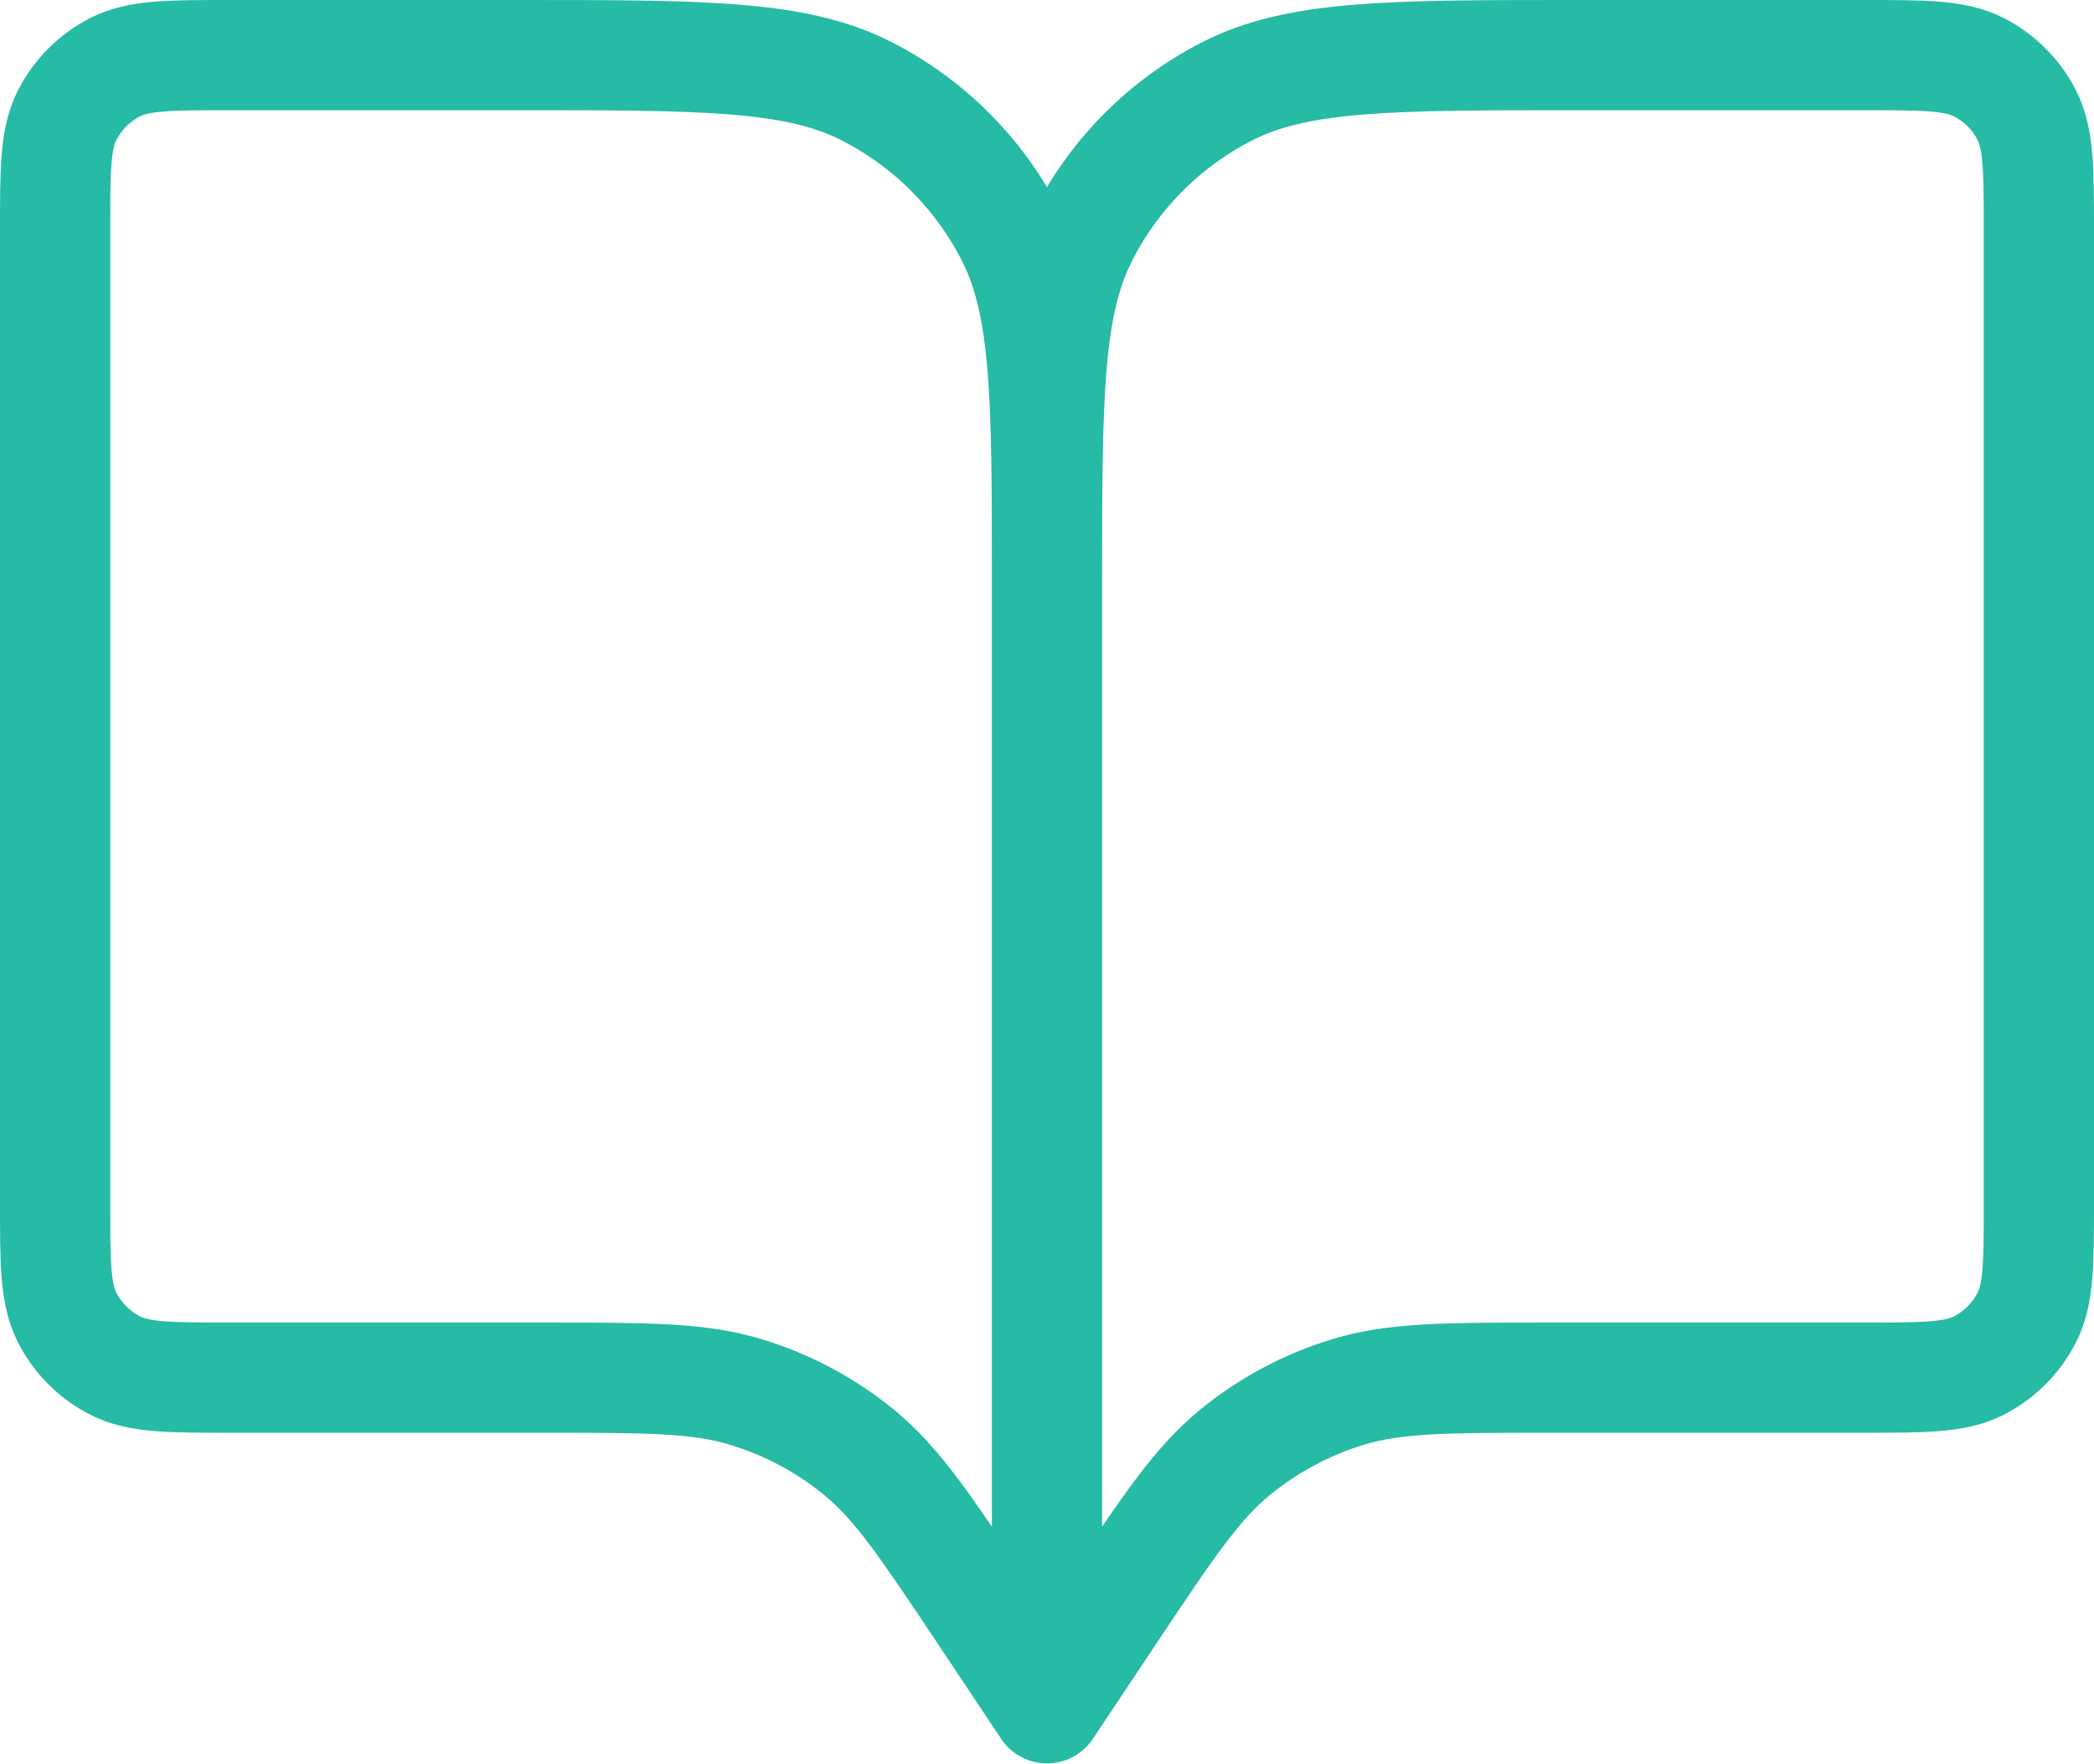
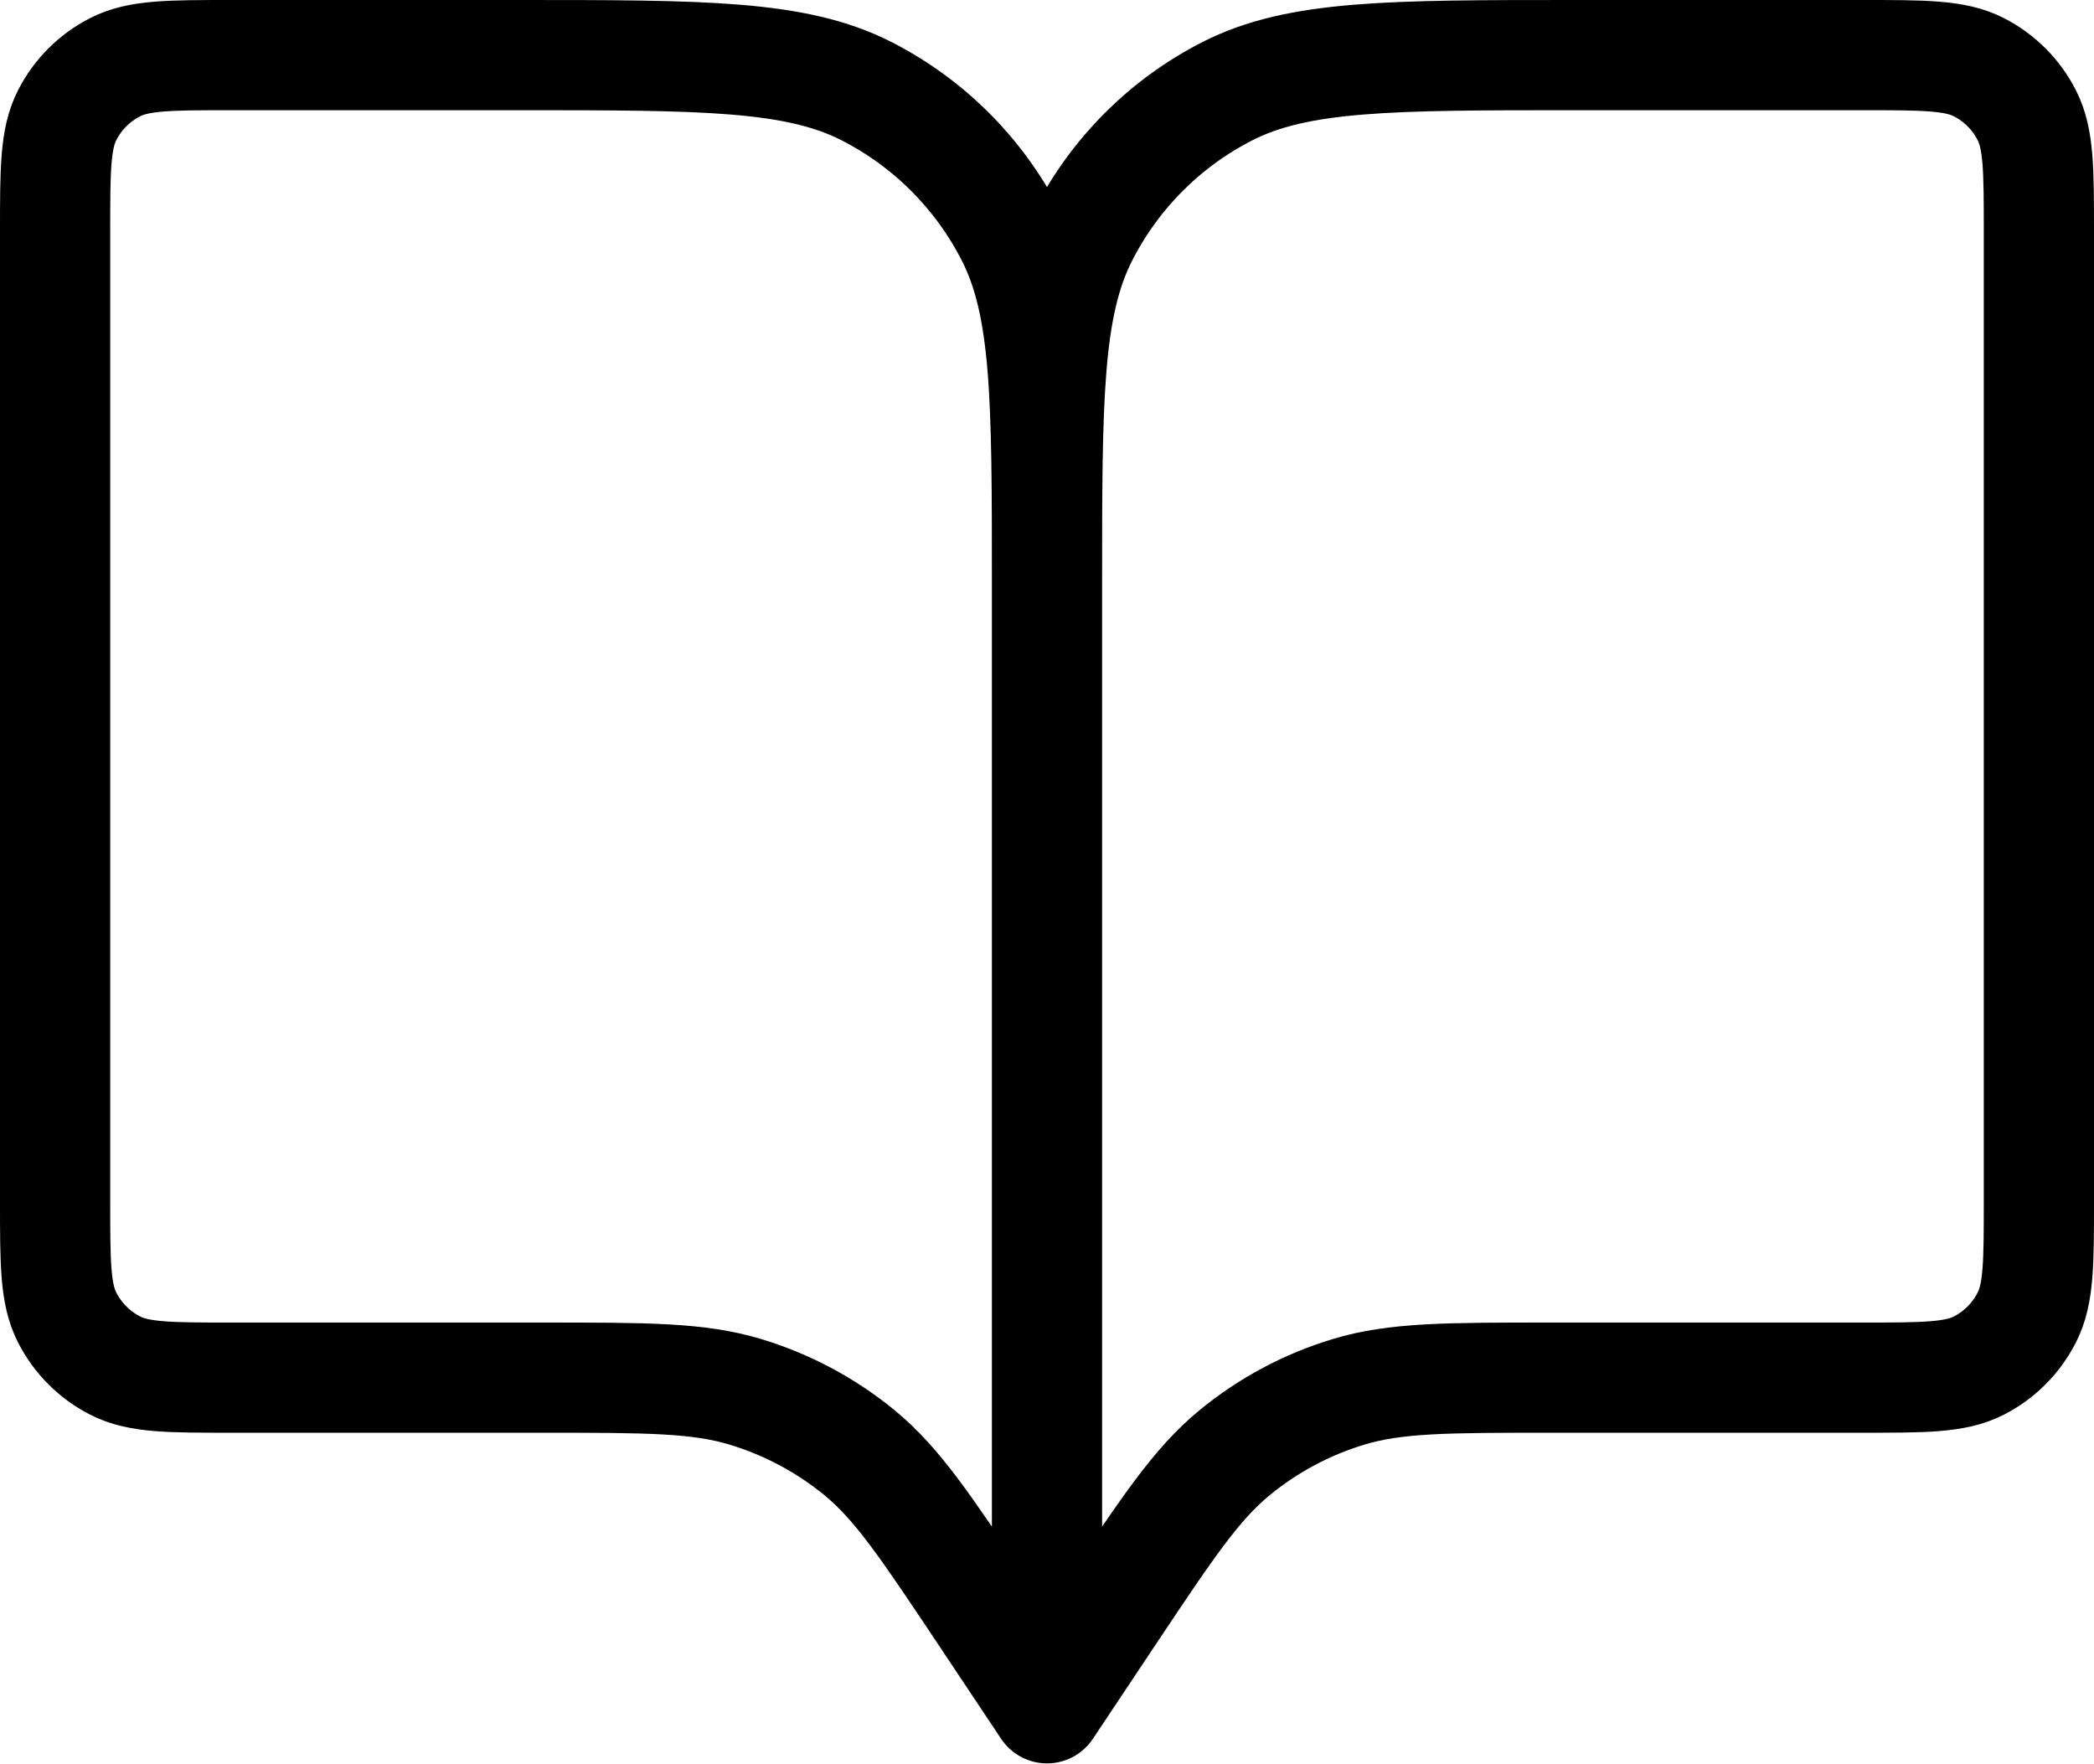
<svg xmlns="http://www.w3.org/2000/svg" width="38" height="32" viewBox="0 0 38 32" fill="none">
-   <path d="M19 10.6V31M19 31L17.837 29.255C16.803 27.705 16.285 26.928 15.6 26.364C14.99 25.863 14.286 25.488 13.531 25.259C12.679 25 11.74 25 9.861 25H4.196C3.078 25 2.519 25 2.092 24.782C1.715 24.59 1.41 24.284 1.218 23.907C1 23.48 1 22.92 1 21.8V4.2C1 3.08 1 2.52 1.218 2.092C1.41 1.715 1.715 1.41 2.092 1.218C2.52 1 3.079 1 4.199 1H9.399C12.759 1 14.44 1 15.724 1.654C16.852 2.229 17.77 3.147 18.346 4.276C19 5.56 19 7.239 19 10.6C19 7.239 19 5.56 19.654 4.276C20.229 3.147 21.146 2.229 22.275 1.654C23.559 1 25.239 1 28.6 1H33.8C34.92 1 35.48 1 35.908 1.218C36.284 1.41 36.59 1.715 36.781 2.092C36.999 2.52 37 3.08 37 4.2V21.8C37 22.92 36.999 23.48 36.781 23.907C36.59 24.284 36.285 24.59 35.909 24.782C35.481 25 34.922 25 33.804 25H28.139C26.26 25 25.319 25 24.467 25.259C23.712 25.488 23.011 25.863 22.402 26.364C21.714 26.93 21.192 27.712 20.15 29.274L19 31Z" stroke="#26BBA4" stroke-width="2" stroke-linecap="round" stroke-linejoin="round" />
+   <path d="M19 10.6V31M19 31L17.837 29.255C16.803 27.705 16.285 26.928 15.6 26.364C14.99 25.863 14.286 25.488 13.531 25.259C12.679 25 11.74 25 9.861 25H4.196C3.078 25 2.519 25 2.092 24.782C1.715 24.59 1.41 24.284 1.218 23.907C1 23.48 1 22.92 1 21.8V4.2C1 3.08 1 2.52 1.218 2.092C1.41 1.715 1.715 1.41 2.092 1.218C2.52 1 3.079 1 4.199 1H9.399C12.759 1 14.44 1 15.724 1.654C16.852 2.229 17.77 3.147 18.346 4.276C19 5.56 19 7.239 19 10.6C19 7.239 19 5.56 19.654 4.276C20.229 3.147 21.146 2.229 22.275 1.654C23.559 1 25.239 1 28.6 1H33.8C34.92 1 35.48 1 35.908 1.218C36.284 1.41 36.59 1.715 36.781 2.092C36.999 2.52 37 3.08 37 4.2V21.8C37 22.92 36.999 23.48 36.781 23.907C36.59 24.284 36.285 24.59 35.909 24.782C35.481 25 34.922 25 33.804 25H28.139C26.26 25 25.319 25 24.467 25.259C23.712 25.488 23.011 25.863 22.402 26.364C21.714 26.93 21.192 27.712 20.15 29.274L19 31Z" stroke="currentColor" stroke-width="2" stroke-linecap="round" stroke-linejoin="round" />
</svg>
